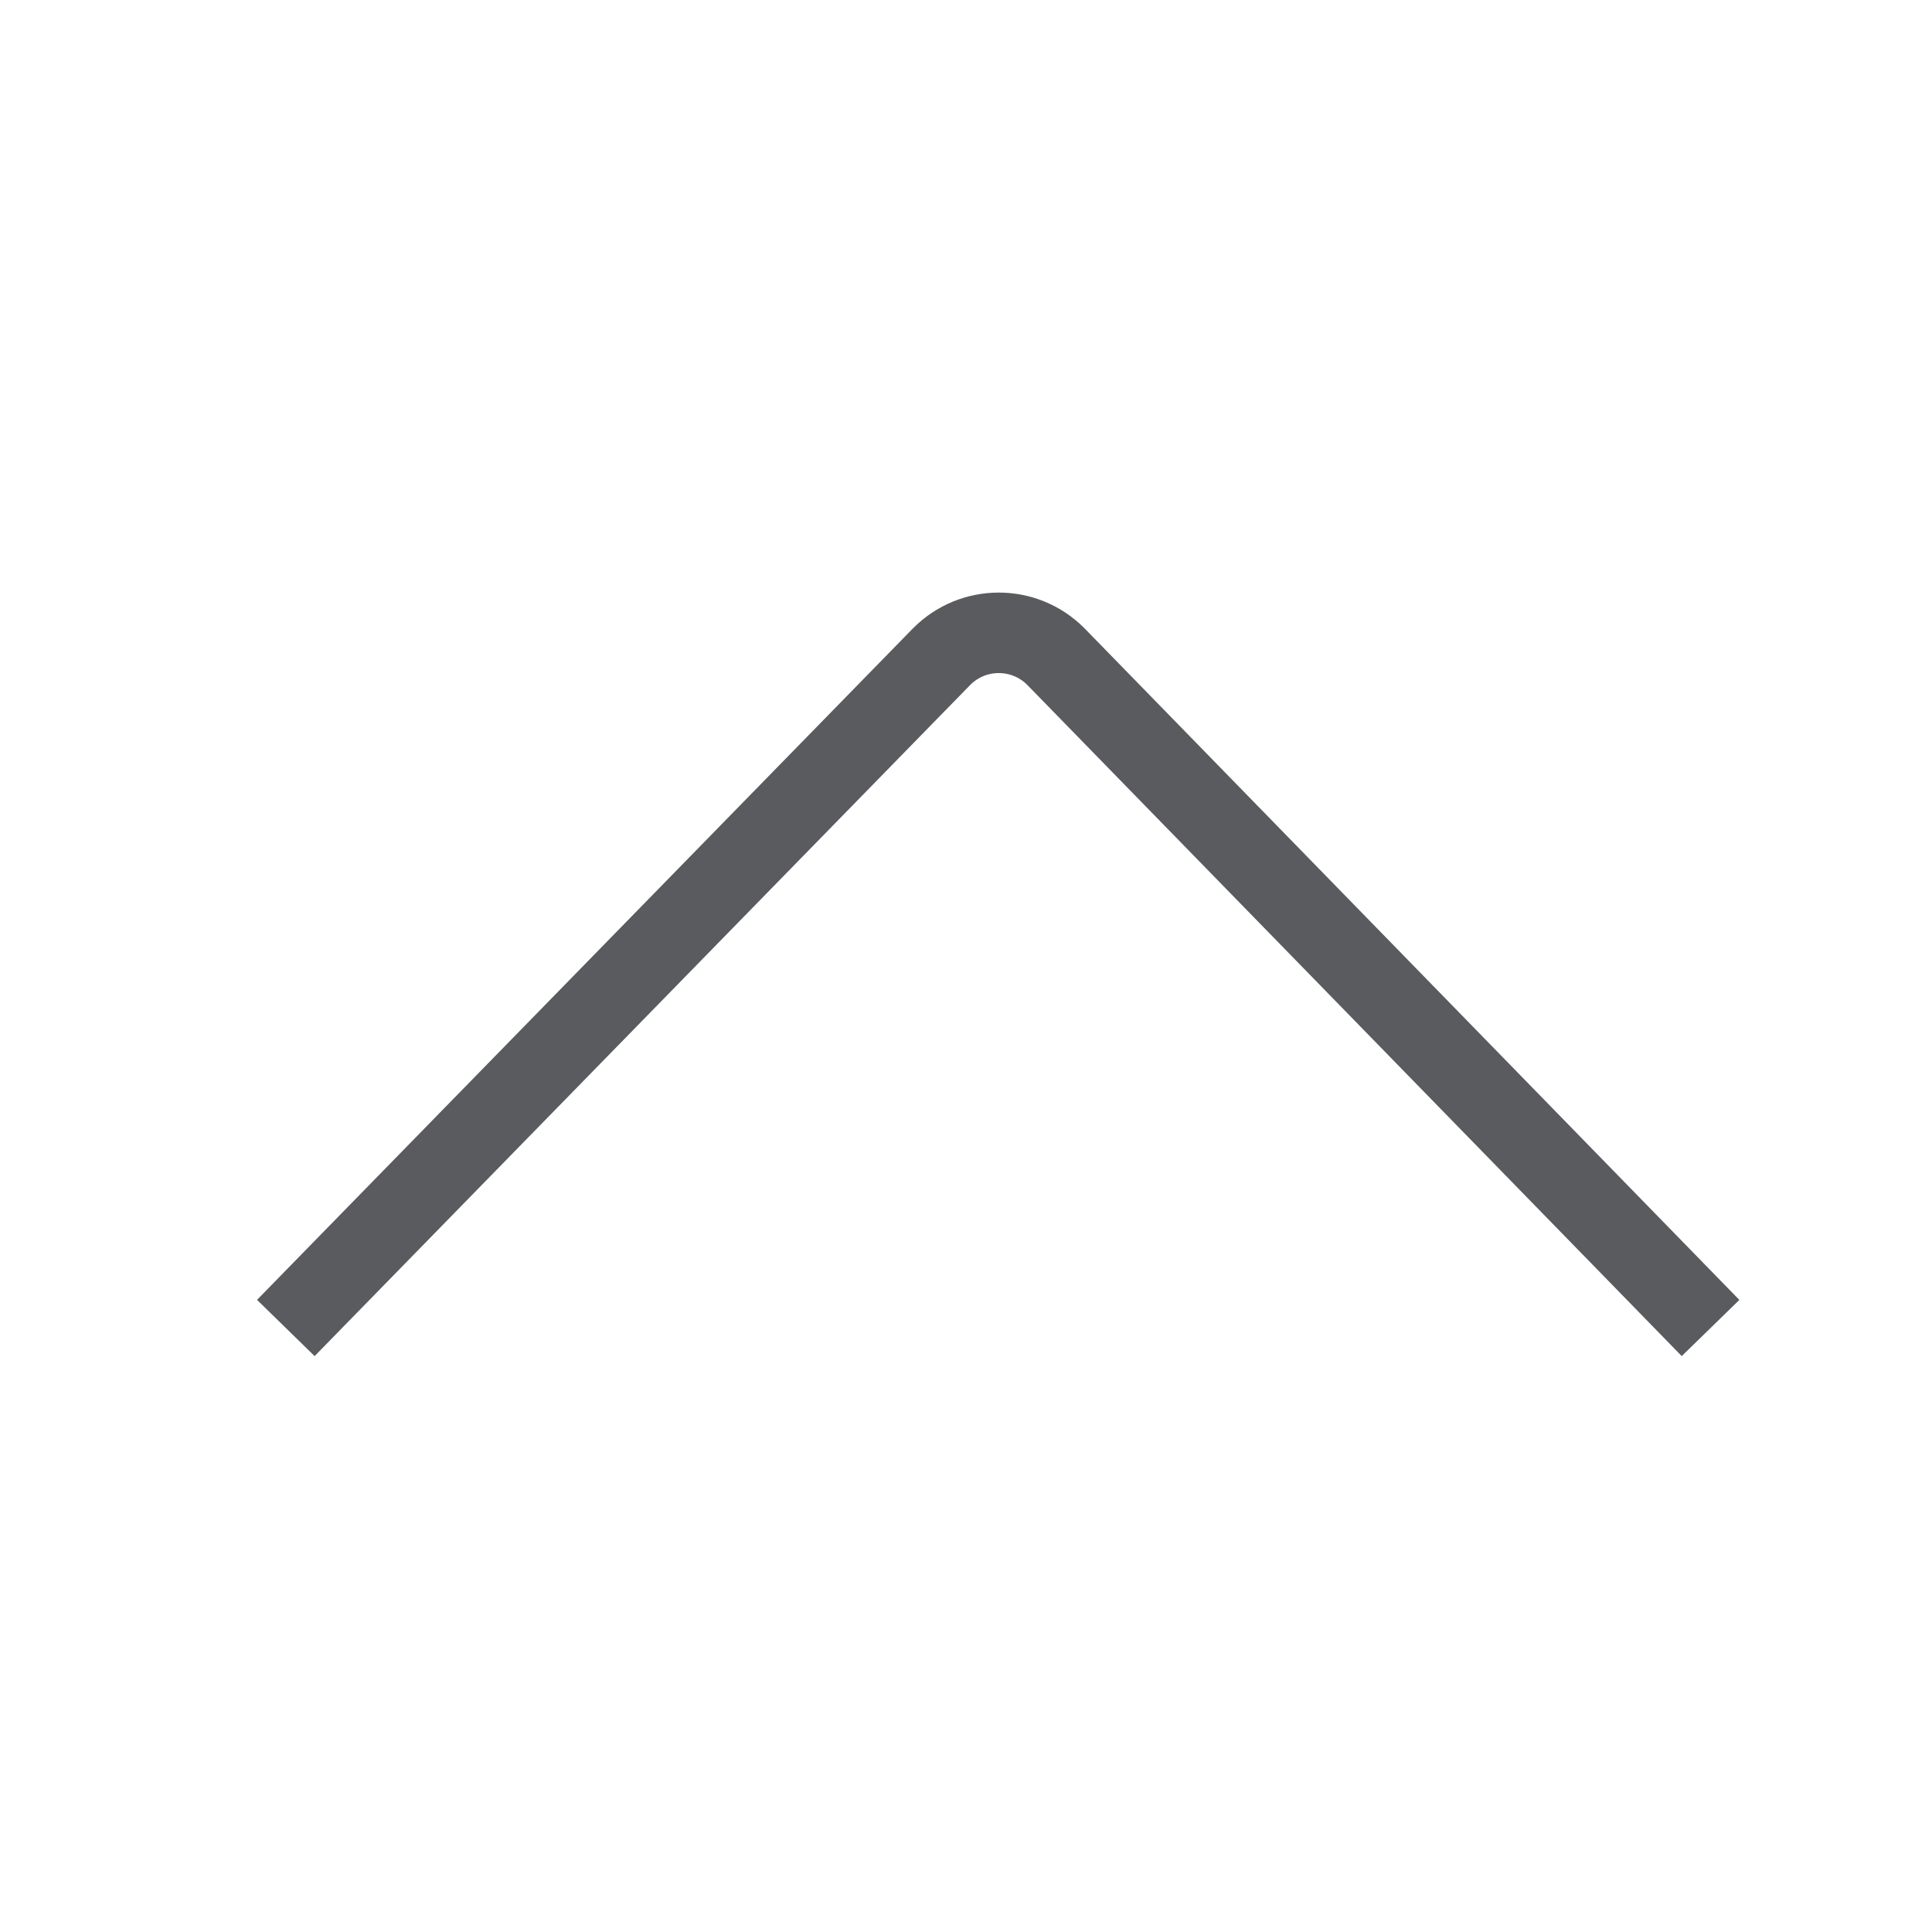
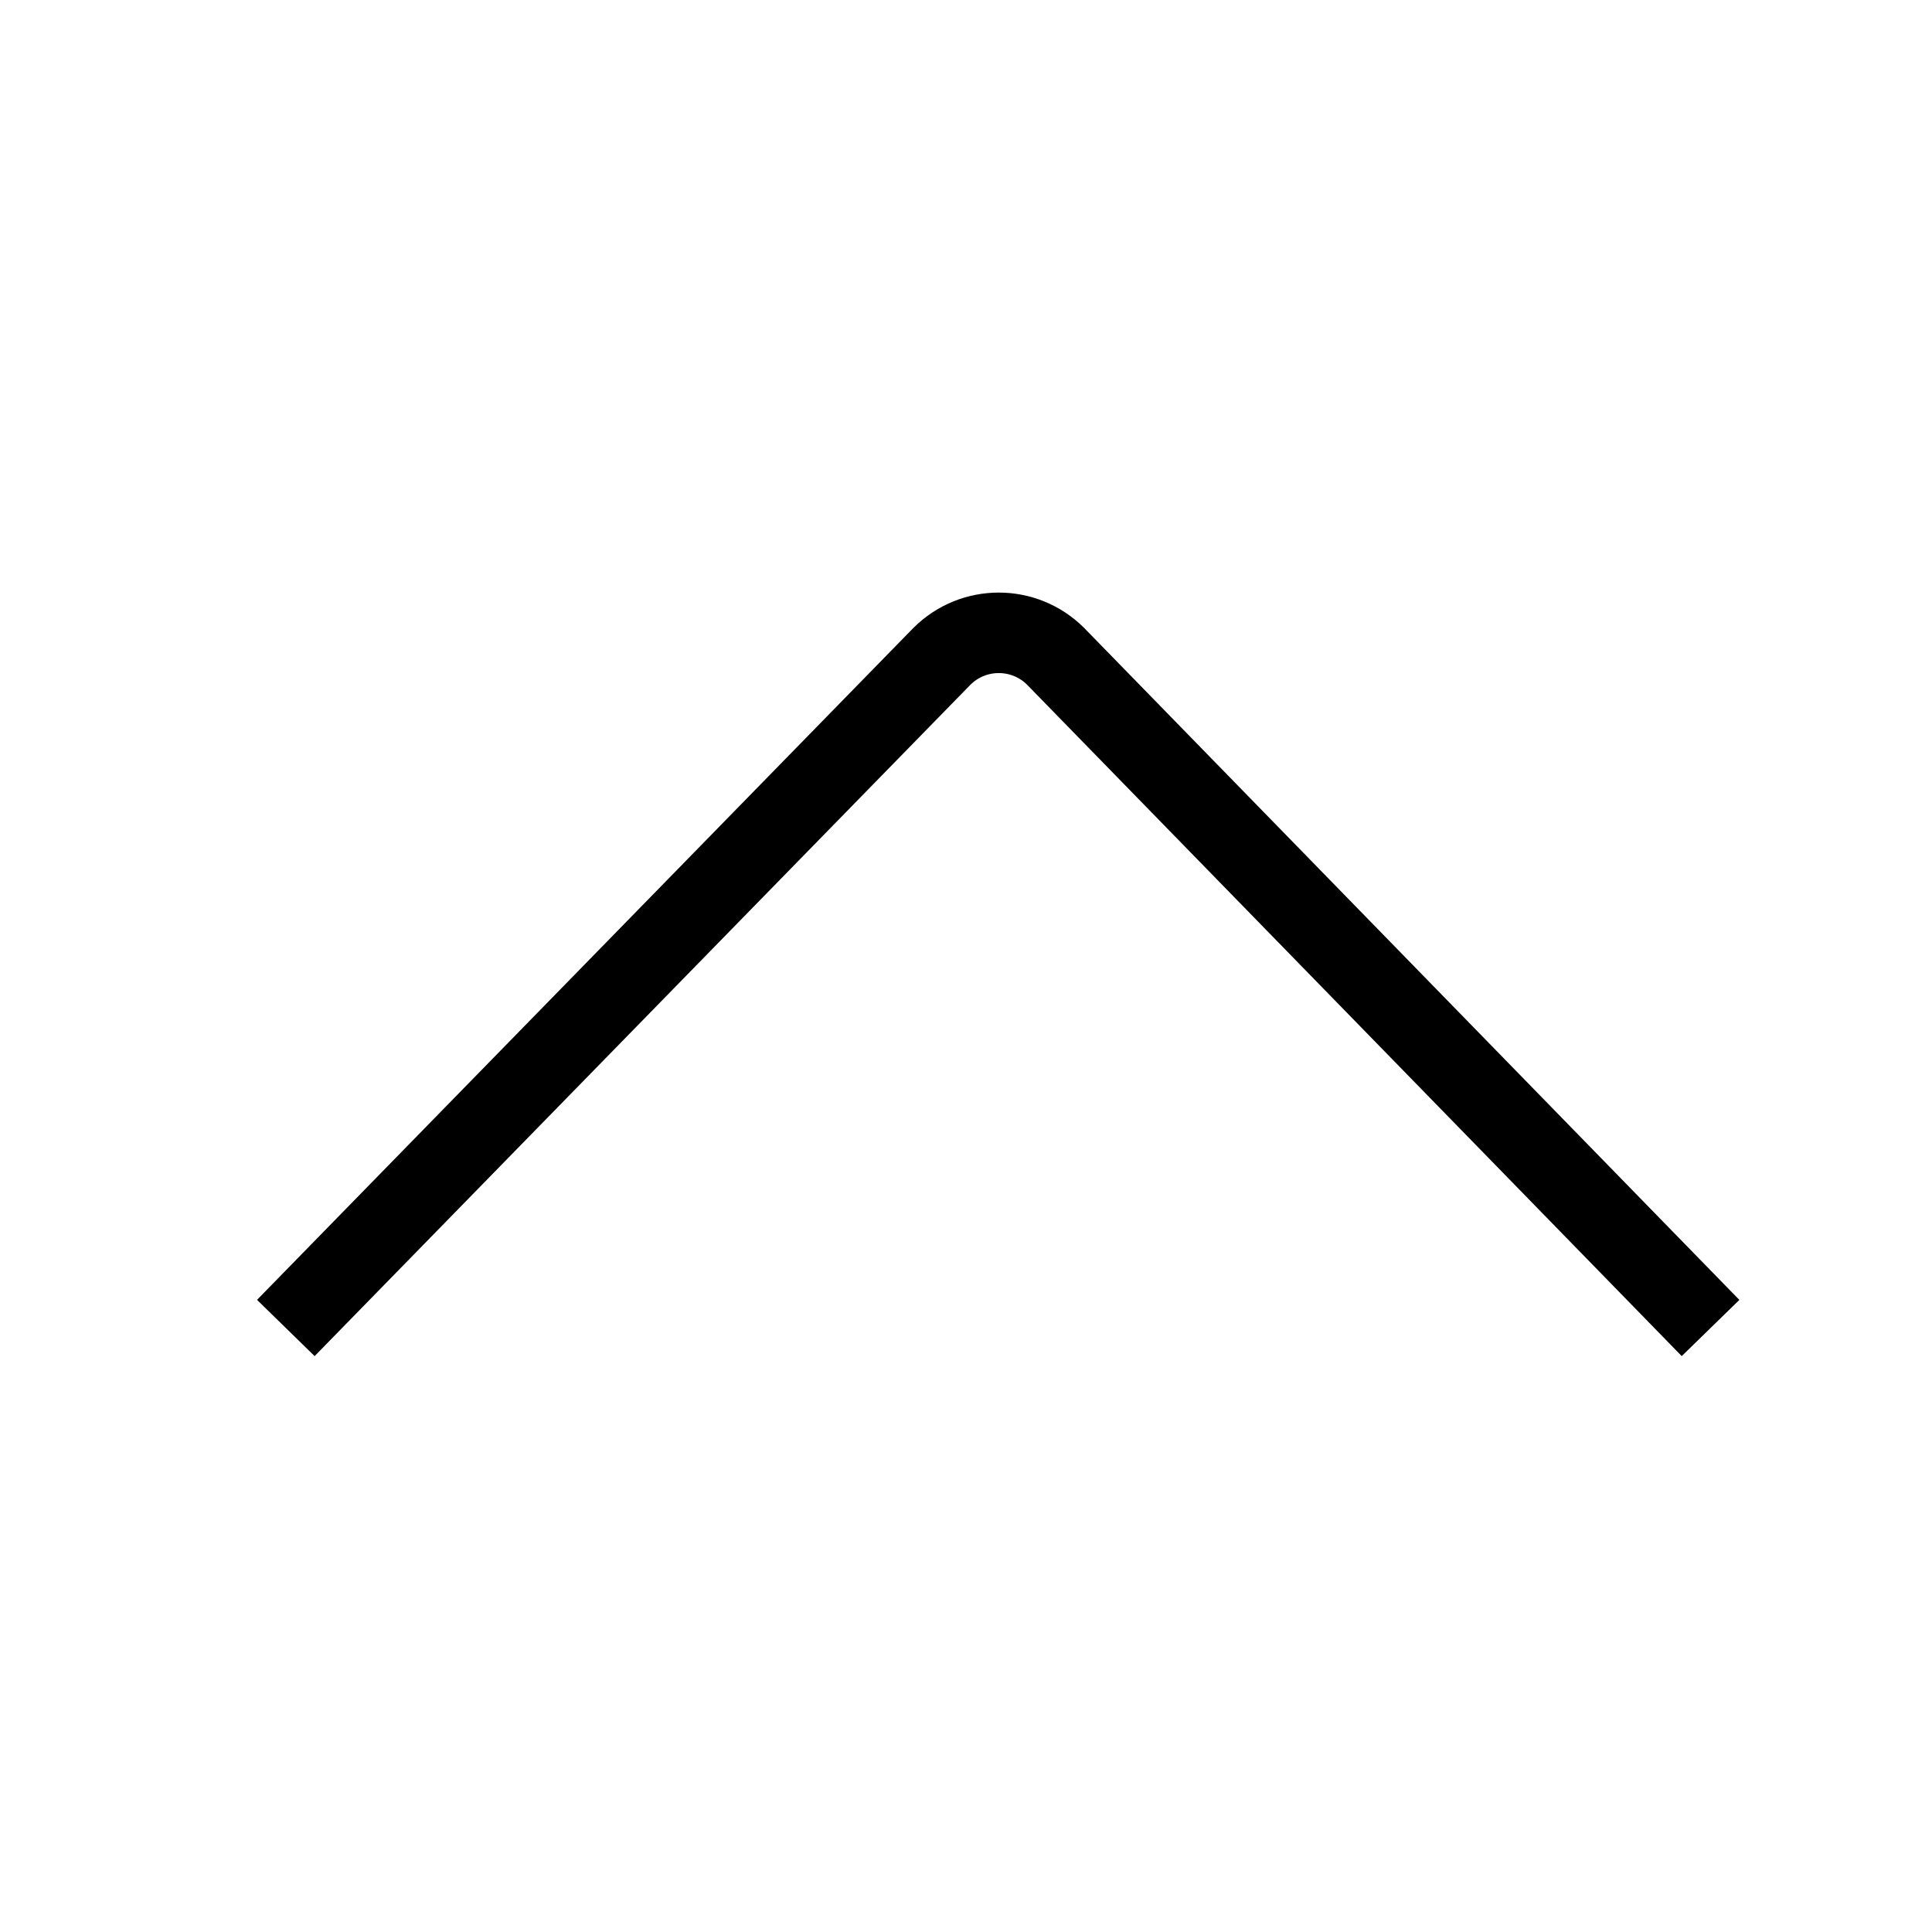
- <svg xmlns="http://www.w3.org/2000/svg" viewBox="0 0 24 24">
-   <path d="M3.9,16.139,11.7,8.154a1,1,0,0,1,1.414,0L20.9,16.139" fill="none" stroke="#5a5b5e" stroke-linecap="square" stroke-linejoin="round" />
+ <svg xmlns="http://www.w3.org/2000/svg" id="target" viewBox="0 0 24 24">
+   <path d="M3.9,16.139,11.7,8.154a1,1,0,0,1,1.414,0L20.9,16.139" fill="none" stroke="currentColor" stroke-linecap="square" stroke-linejoin="round" />
</svg>
